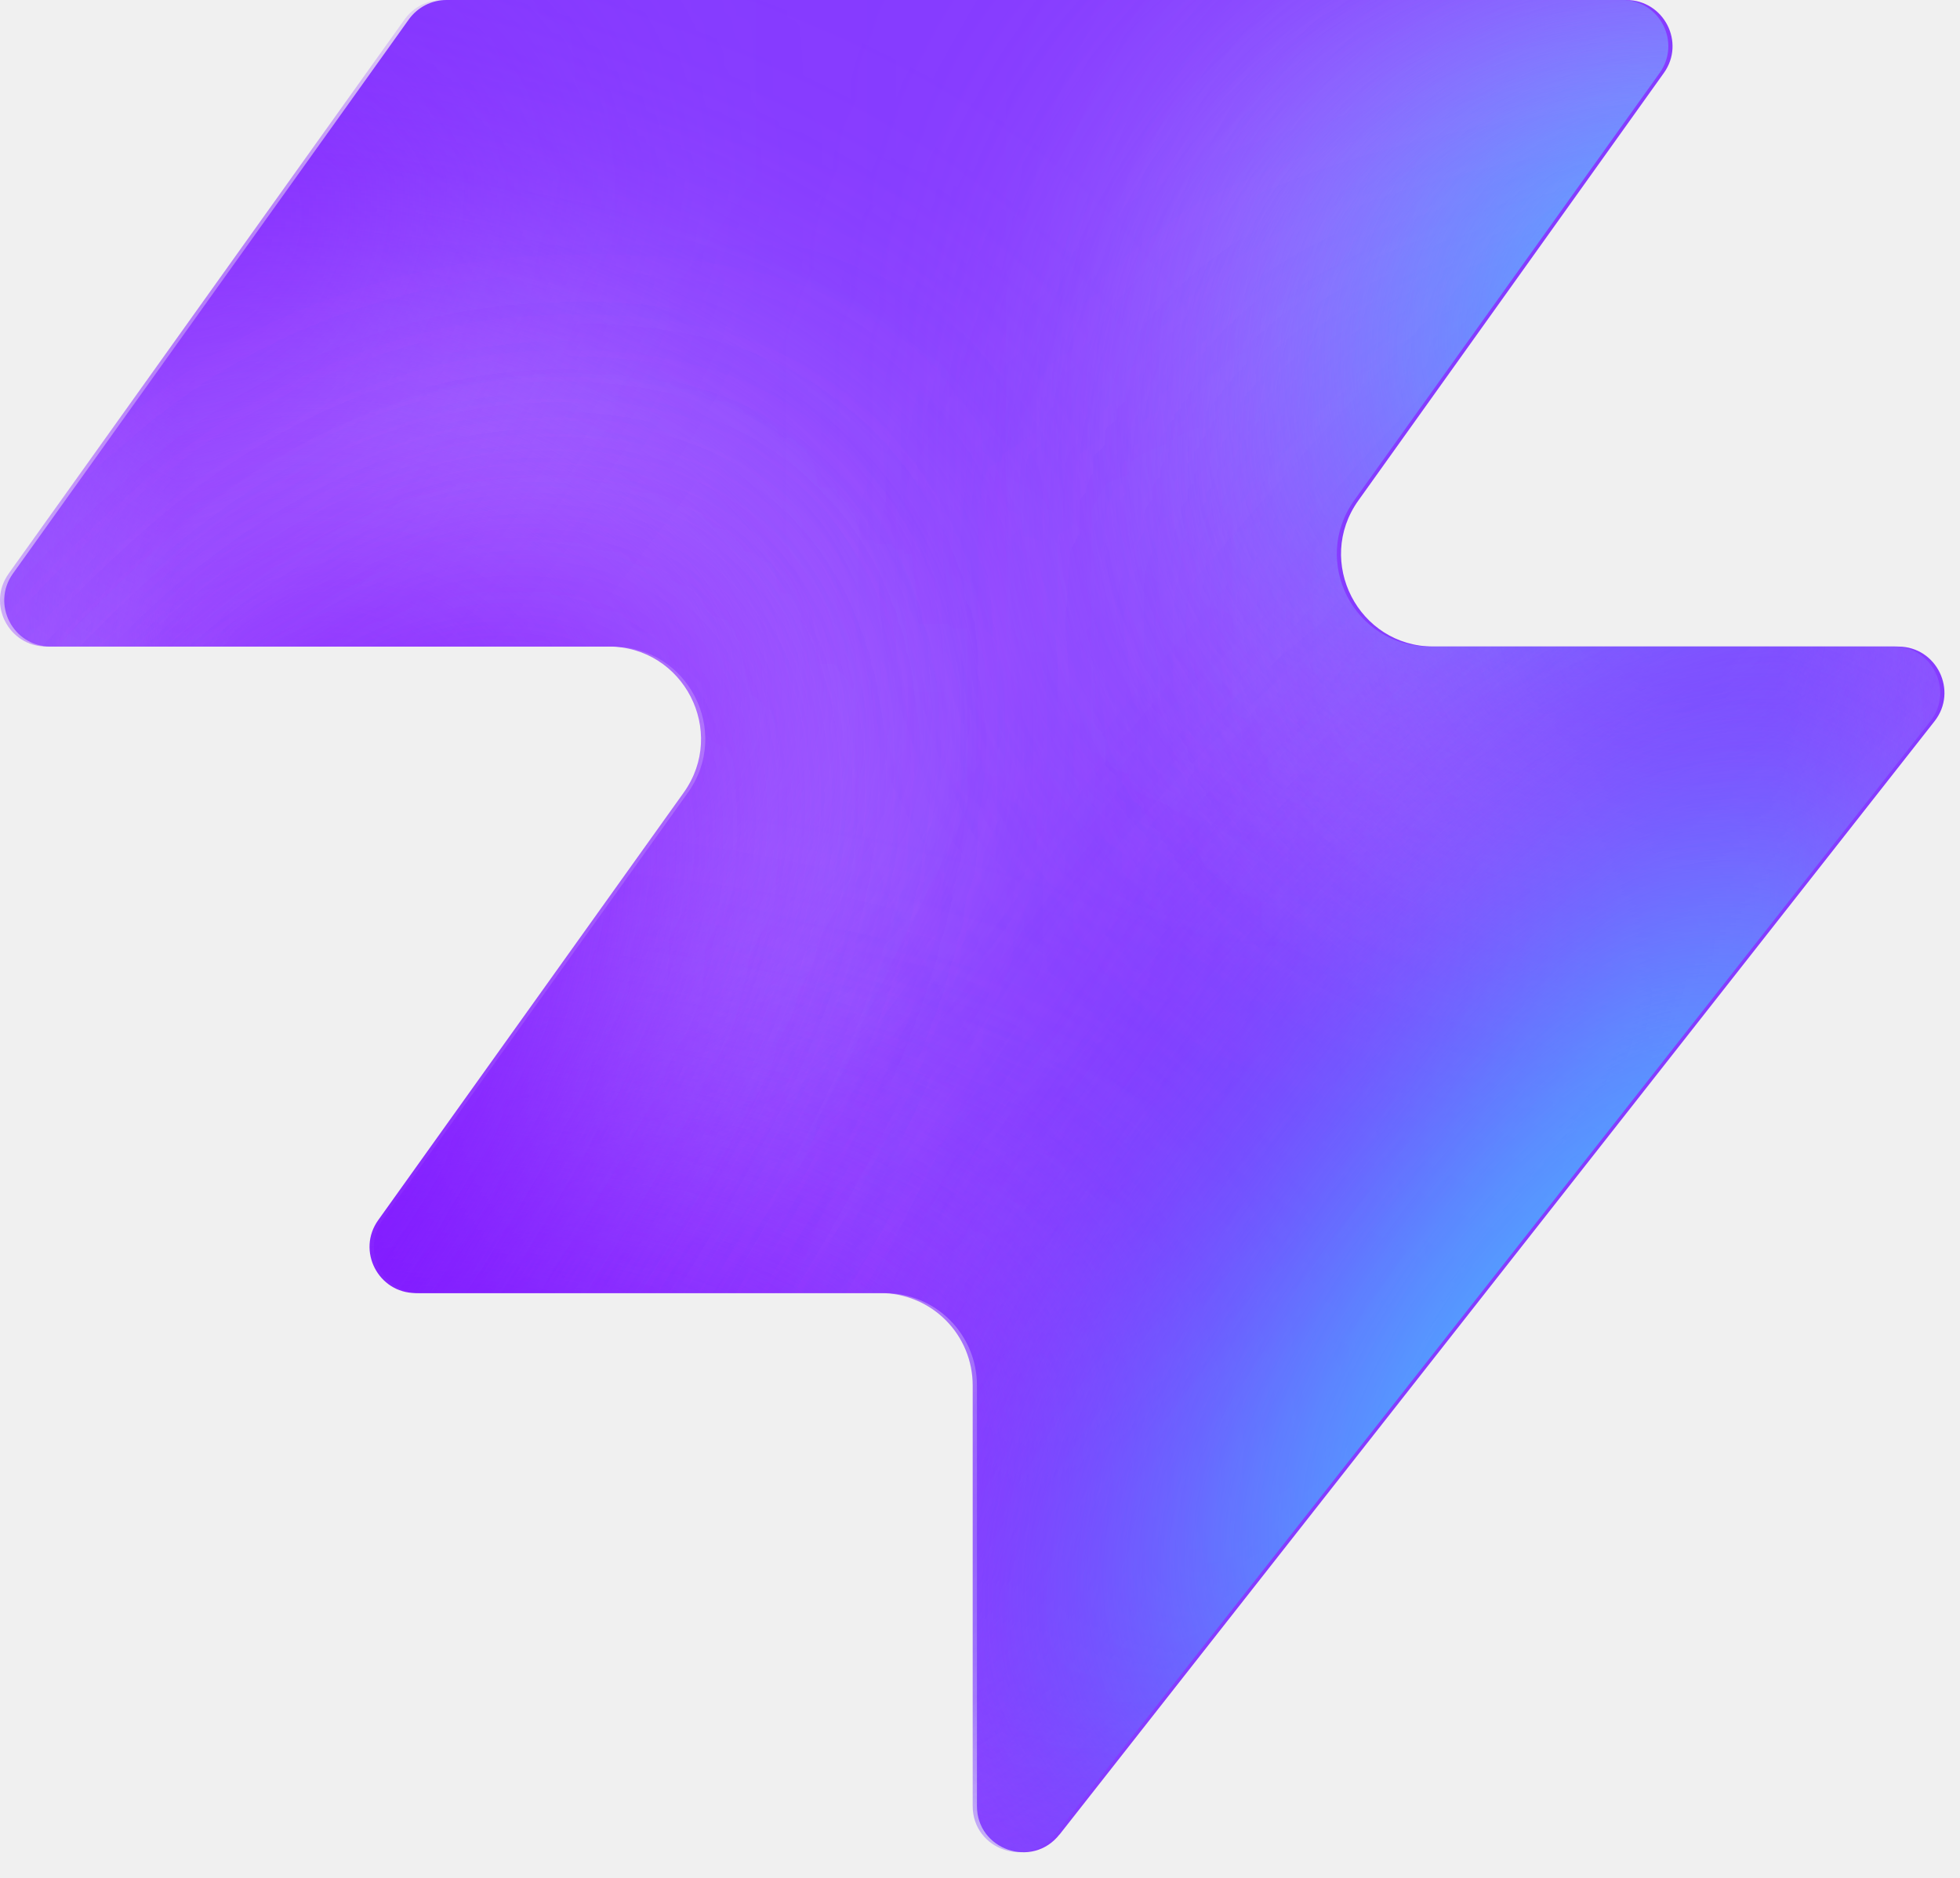
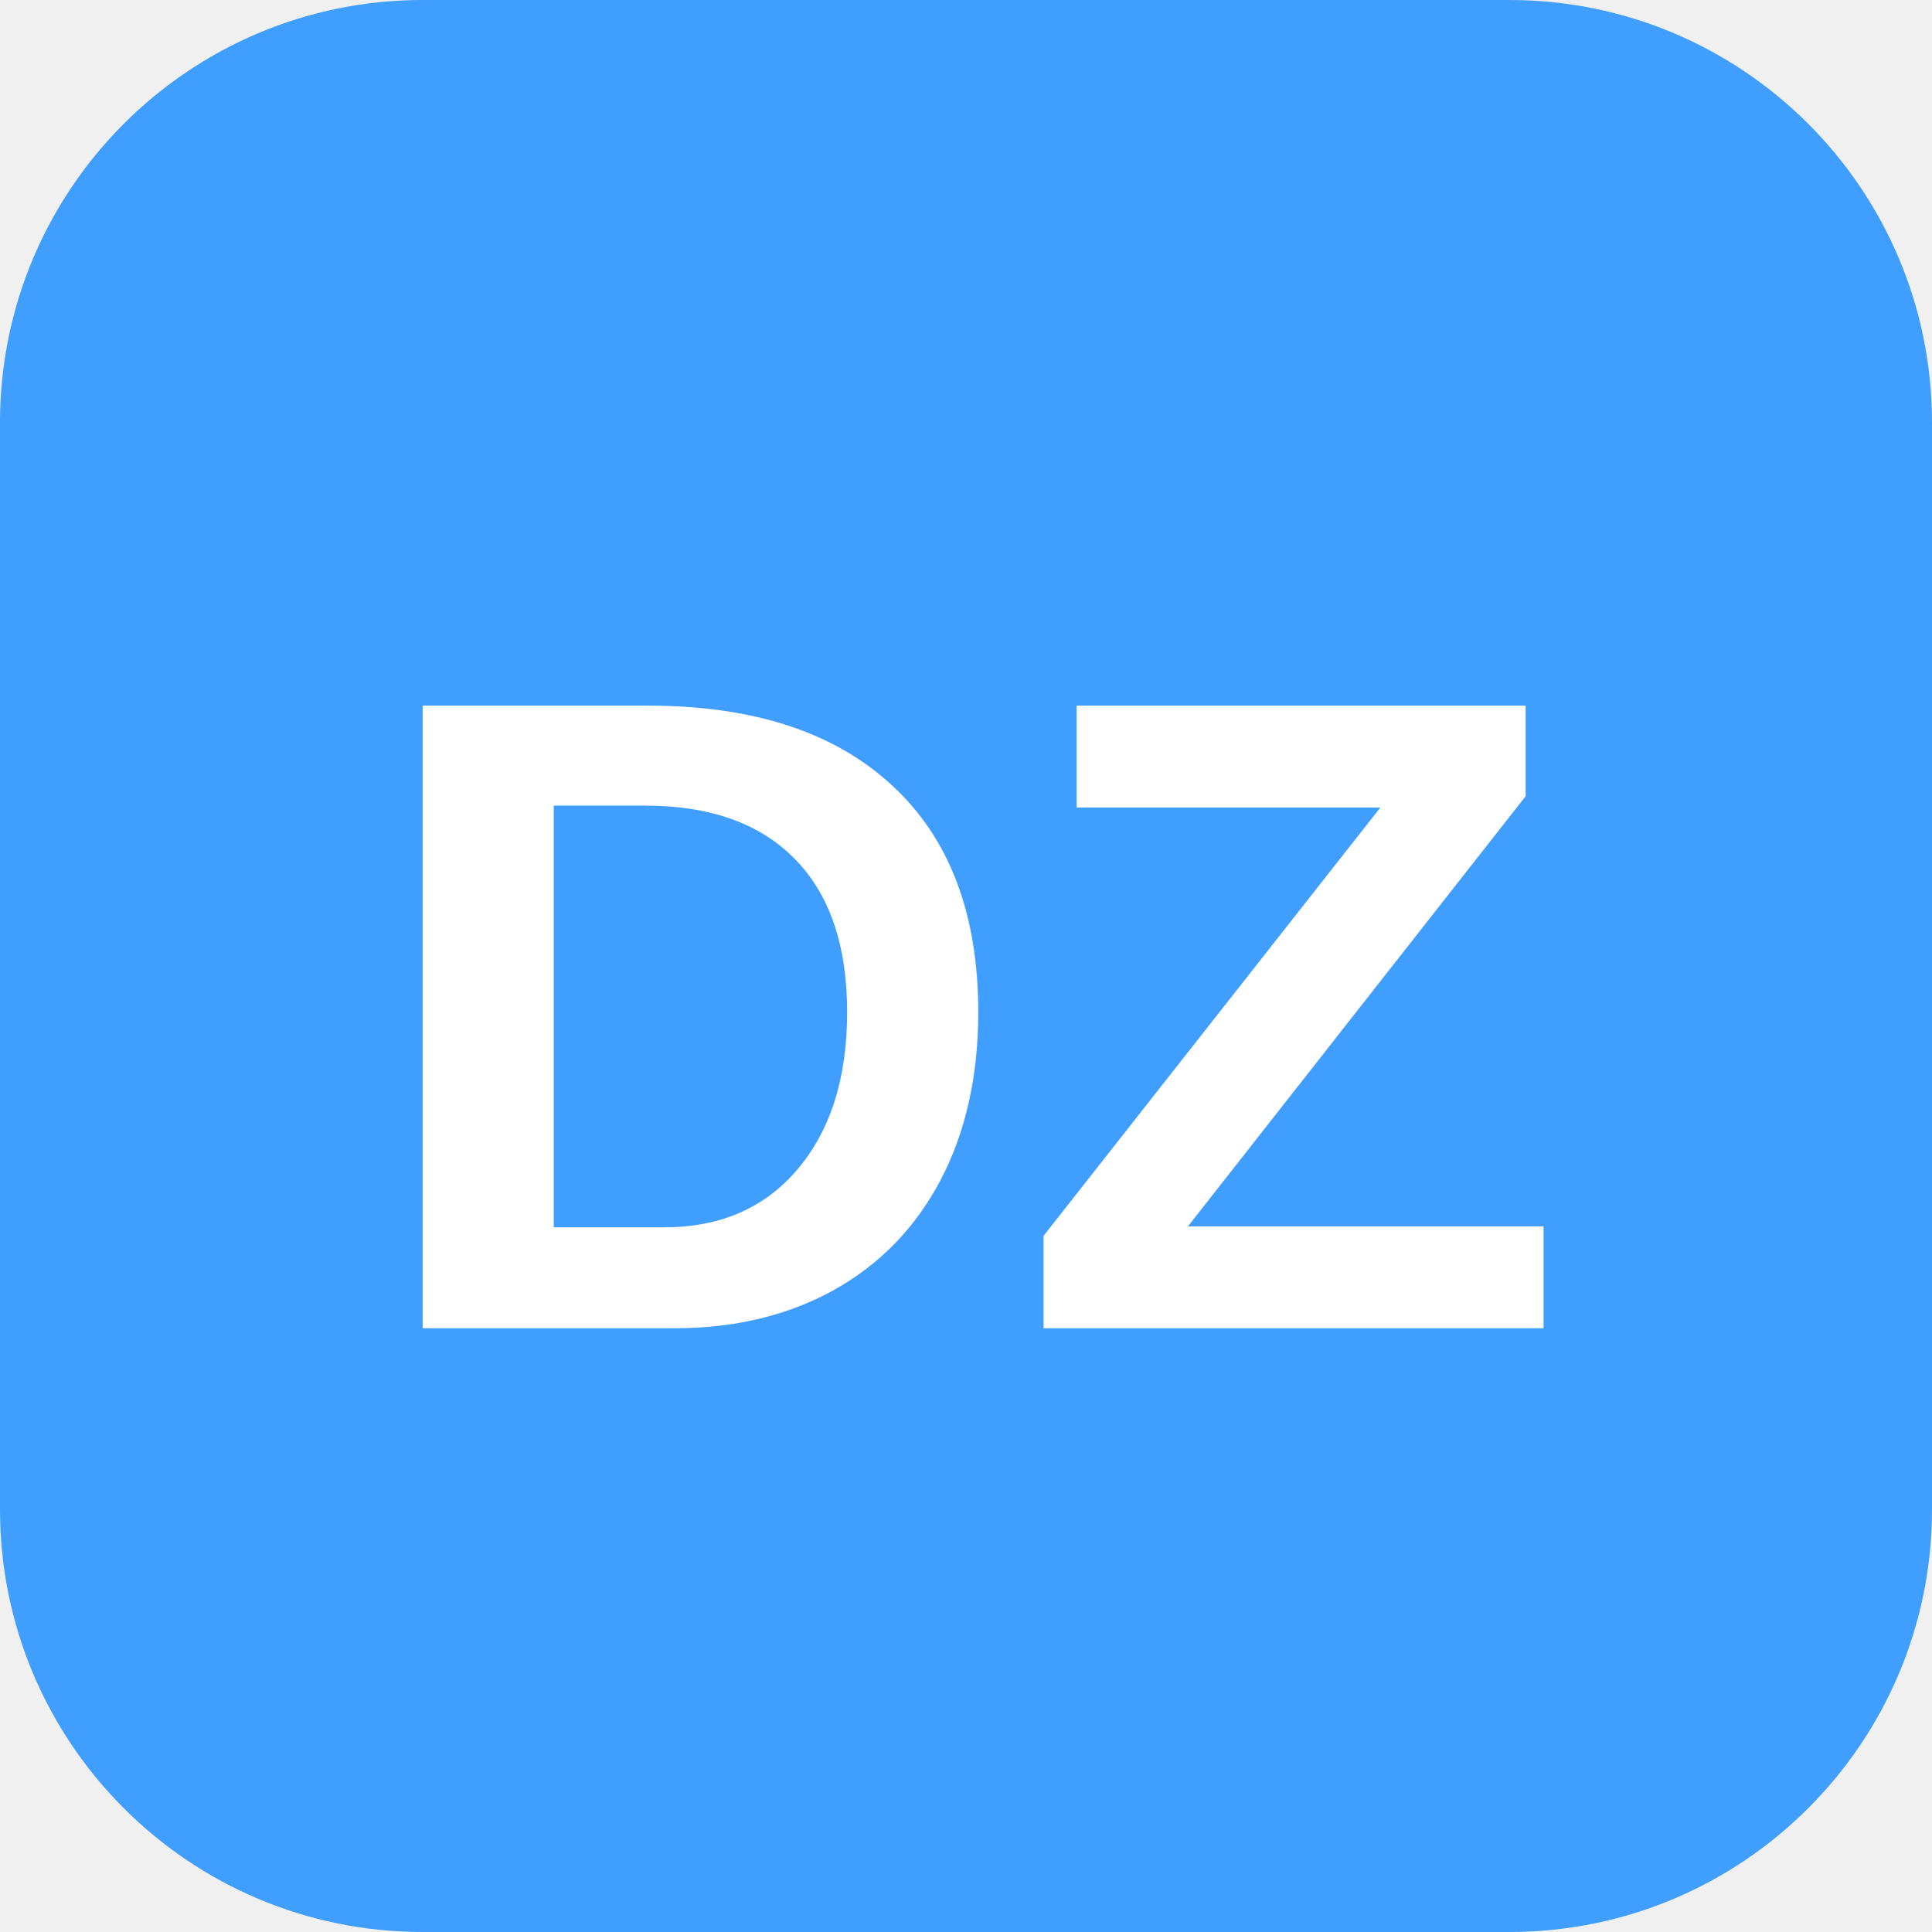
- <svg xmlns="http://www.w3.org/2000/svg" width="48" height="46" fill="none" viewBox="0 0 48 46">
-   <path fill="#863bff" d="M25.946 44.938c-.664.845-2.021.375-2.021-.698V33.937a2.26 2.26 0 0 0-2.262-2.262H10.287c-.92 0-1.456-1.04-.92-1.788l7.48-10.471c1.07-1.497 0-3.578-1.842-3.578H1.237c-.92 0-1.456-1.04-.92-1.788L10.013.474c.214-.297.556-.474.92-.474h28.894c.92 0 1.456 1.04.92 1.788l-7.48 10.471c-1.07 1.498 0 3.579 1.842 3.579h11.377c.943 0 1.473 1.088.89 1.83L25.947 44.94z" style="fill:#863bff;fill:color(display-p3 .525 .23 1);fill-opacity:1" />
-   <mask id="a" width="48" height="46" x="0" y="0" maskUnits="userSpaceOnUse" style="mask-type:alpha">
-     <path fill="#000" d="M25.842 44.938c-.664.844-2.021.375-2.021-.698V33.937a2.26 2.26 0 0 0-2.262-2.262H10.183c-.92 0-1.456-1.04-.92-1.788l7.48-10.471c1.07-1.498 0-3.579-1.842-3.579H1.133c-.92 0-1.456-1.04-.92-1.787L9.91.473c.214-.297.556-.474.92-.474h28.894c.92 0 1.456 1.04.92 1.788l-7.48 10.471c-1.07 1.498 0 3.578 1.842 3.578h11.377c.943 0 1.473 1.088.89 1.832L25.843 44.94z" style="fill:#000;fill-opacity:1" />
-   </mask>
-   <g mask="url(#a)">
-     <g filter="url(#b)">
-       <ellipse cx="5.508" cy="14.704" fill="#ede6ff" rx="5.508" ry="14.704" style="fill:#ede6ff;fill:color(display-p3 .927 .903 1);fill-opacity:1" transform="matrix(.00324 1 1 -.00324 -4.47 31.516)" />
-     </g>
-     <g filter="url(#c)">
-       <ellipse cx="10.399" cy="29.851" fill="#ede6ff" rx="10.399" ry="29.851" style="fill:#ede6ff;fill:color(display-p3 .927 .903 1);fill-opacity:1" transform="matrix(.00324 1 1 -.00324 -39.328 7.883)" />
-     </g>
-     <g filter="url(#d)">
-       <ellipse cx="5.508" cy="30.487" fill="#7e14ff" rx="5.508" ry="30.487" style="fill:#7e14ff;fill:color(display-p3 .492 .077 1);fill-opacity:1" transform="rotate(89.814 -25.913 -14.639)scale(1 -1)" />
-     </g>
-     <g filter="url(#e)">
-       <ellipse cx="5.508" cy="30.599" fill="#7e14ff" rx="5.508" ry="30.599" style="fill:#7e14ff;fill:color(display-p3 .492 .077 1);fill-opacity:1" transform="rotate(89.814 -32.644 -3.334)scale(1 -1)" />
-     </g>
-     <g filter="url(#f)">
-       <ellipse cx="5.508" cy="30.599" fill="#7e14ff" rx="5.508" ry="30.599" style="fill:#7e14ff;fill:color(display-p3 .492 .077 1);fill-opacity:1" transform="matrix(.00324 1 1 -.00324 -34.34 30.47)" />
-     </g>
-     <g filter="url(#g)">
-       <ellipse cx="14.072" cy="22.078" fill="#ede6ff" rx="14.072" ry="22.078" style="fill:#ede6ff;fill:color(display-p3 .927 .903 1);fill-opacity:1" transform="rotate(93.35 24.506 48.493)scale(-1 1)" />
-     </g>
-     <g filter="url(#h)">
-       <ellipse cx="3.47" cy="21.501" fill="#7e14ff" rx="3.47" ry="21.501" style="fill:#7e14ff;fill:color(display-p3 .492 .077 1);fill-opacity:1" transform="rotate(89.009 28.708 47.59)scale(-1 1)" />
-     </g>
-     <g filter="url(#i)">
-       <ellipse cx="3.47" cy="21.501" fill="#7e14ff" rx="3.47" ry="21.501" style="fill:#7e14ff;fill:color(display-p3 .492 .077 1);fill-opacity:1" transform="rotate(89.009 28.708 47.59)scale(-1 1)" />
-     </g>
-     <g filter="url(#j)">
-       <ellipse cx=".387" cy="8.972" fill="#7e14ff" rx="4.407" ry="29.108" style="fill:#7e14ff;fill:color(display-p3 .492 .077 1);fill-opacity:1" transform="rotate(39.51 .387 8.972)" />
-     </g>
-     <g filter="url(#k)">
-       <ellipse cx="47.523" cy="-6.092" fill="#7e14ff" rx="4.407" ry="29.108" style="fill:#7e14ff;fill:color(display-p3 .492 .077 1);fill-opacity:1" transform="rotate(37.892 47.523 -6.092)" />
-     </g>
-     <g filter="url(#l)">
-       <ellipse cx="41.412" cy="6.333" fill="#47bfff" rx="5.971" ry="9.665" style="fill:#47bfff;fill:color(display-p3 .28 .748 1);fill-opacity:1" transform="rotate(37.892 41.412 6.333)" />
-     </g>
-     <g filter="url(#m)">
-       <ellipse cx="-1.879" cy="38.332" fill="#7e14ff" rx="4.407" ry="29.108" style="fill:#7e14ff;fill:color(display-p3 .492 .077 1);fill-opacity:1" transform="rotate(37.892 -1.88 38.332)" />
-     </g>
-     <g filter="url(#n)">
-       <ellipse cx="-1.879" cy="38.332" fill="#7e14ff" rx="4.407" ry="29.108" style="fill:#7e14ff;fill:color(display-p3 .492 .077 1);fill-opacity:1" transform="rotate(37.892 -1.88 38.332)" />
-     </g>
-     <g filter="url(#o)">
-       <ellipse cx="35.651" cy="29.907" fill="#7e14ff" rx="4.407" ry="29.108" style="fill:#7e14ff;fill:color(display-p3 .492 .077 1);fill-opacity:1" transform="rotate(37.892 35.651 29.907)" />
-     </g>
-     <g filter="url(#p)">
-       <ellipse cx="38.418" cy="32.4" fill="#47bfff" rx="5.971" ry="15.297" style="fill:#47bfff;fill:color(display-p3 .28 .748 1);fill-opacity:1" transform="rotate(37.892 38.418 32.4)" />
-     </g>
-   </g>
-   <defs>
-     <filter id="b" width="60.045" height="41.654" x="-19.77" y="16.149" color-interpolation-filters="sRGB" filterUnits="userSpaceOnUse">
-       <feFlood flood-opacity="0" result="BackgroundImageFix" />
-       <feBlend in="SourceGraphic" in2="BackgroundImageFix" result="shape" />
-       <feGaussianBlur result="effect1_foregroundBlur_2002_17158" stdDeviation="7.659" />
-     </filter>
-     <filter id="c" width="90.34" height="51.437" x="-54.613" y="-7.533" color-interpolation-filters="sRGB" filterUnits="userSpaceOnUse">
-       <feFlood flood-opacity="0" result="BackgroundImageFix" />
-       <feBlend in="SourceGraphic" in2="BackgroundImageFix" result="shape" />
-       <feGaussianBlur result="effect1_foregroundBlur_2002_17158" stdDeviation="7.659" />
-     </filter>
-     <filter id="d" width="79.355" height="29.4" x="-49.64" y="2.03" color-interpolation-filters="sRGB" filterUnits="userSpaceOnUse">
-       <feFlood flood-opacity="0" result="BackgroundImageFix" />
-       <feBlend in="SourceGraphic" in2="BackgroundImageFix" result="shape" />
-       <feGaussianBlur result="effect1_foregroundBlur_2002_17158" stdDeviation="4.596" />
-     </filter>
-     <filter id="e" width="79.579" height="29.4" x="-45.045" y="20.029" color-interpolation-filters="sRGB" filterUnits="userSpaceOnUse">
-       <feFlood flood-opacity="0" result="BackgroundImageFix" />
-       <feBlend in="SourceGraphic" in2="BackgroundImageFix" result="shape" />
-       <feGaussianBlur result="effect1_foregroundBlur_2002_17158" stdDeviation="4.596" />
-     </filter>
-     <filter id="f" width="79.579" height="29.4" x="-43.513" y="21.178" color-interpolation-filters="sRGB" filterUnits="userSpaceOnUse">
-       <feFlood flood-opacity="0" result="BackgroundImageFix" />
-       <feBlend in="SourceGraphic" in2="BackgroundImageFix" result="shape" />
-       <feGaussianBlur result="effect1_foregroundBlur_2002_17158" stdDeviation="4.596" />
-     </filter>
-     <filter id="g" width="74.749" height="58.852" x="15.756" y="-17.901" color-interpolation-filters="sRGB" filterUnits="userSpaceOnUse">
-       <feFlood flood-opacity="0" result="BackgroundImageFix" />
-       <feBlend in="SourceGraphic" in2="BackgroundImageFix" result="shape" />
-       <feGaussianBlur result="effect1_foregroundBlur_2002_17158" stdDeviation="7.659" />
-     </filter>
-     <filter id="h" width="61.377" height="25.362" x="23.548" y="2.284" color-interpolation-filters="sRGB" filterUnits="userSpaceOnUse">
-       <feFlood flood-opacity="0" result="BackgroundImageFix" />
-       <feBlend in="SourceGraphic" in2="BackgroundImageFix" result="shape" />
-       <feGaussianBlur result="effect1_foregroundBlur_2002_17158" stdDeviation="4.596" />
-     </filter>
-     <filter id="i" width="61.377" height="25.362" x="23.548" y="2.284" color-interpolation-filters="sRGB" filterUnits="userSpaceOnUse">
-       <feFlood flood-opacity="0" result="BackgroundImageFix" />
-       <feBlend in="SourceGraphic" in2="BackgroundImageFix" result="shape" />
-       <feGaussianBlur result="effect1_foregroundBlur_2002_17158" stdDeviation="4.596" />
-     </filter>
-     <filter id="j" width="56.045" height="63.649" x="-27.636" y="-22.853" color-interpolation-filters="sRGB" filterUnits="userSpaceOnUse">
-       <feFlood flood-opacity="0" result="BackgroundImageFix" />
-       <feBlend in="SourceGraphic" in2="BackgroundImageFix" result="shape" />
-       <feGaussianBlur result="effect1_foregroundBlur_2002_17158" stdDeviation="4.596" />
-     </filter>
-     <filter id="k" width="54.814" height="64.646" x="20.116" y="-38.415" color-interpolation-filters="sRGB" filterUnits="userSpaceOnUse">
-       <feFlood flood-opacity="0" result="BackgroundImageFix" />
-       <feBlend in="SourceGraphic" in2="BackgroundImageFix" result="shape" />
-       <feGaussianBlur result="effect1_foregroundBlur_2002_17158" stdDeviation="4.596" />
-     </filter>
-     <filter id="l" width="33.541" height="35.313" x="24.641" y="-11.323" color-interpolation-filters="sRGB" filterUnits="userSpaceOnUse">
-       <feFlood flood-opacity="0" result="BackgroundImageFix" />
-       <feBlend in="SourceGraphic" in2="BackgroundImageFix" result="shape" />
-       <feGaussianBlur result="effect1_foregroundBlur_2002_17158" stdDeviation="4.596" />
-     </filter>
-     <filter id="m" width="54.814" height="64.646" x="-29.286" y="6.009" color-interpolation-filters="sRGB" filterUnits="userSpaceOnUse">
-       <feFlood flood-opacity="0" result="BackgroundImageFix" />
-       <feBlend in="SourceGraphic" in2="BackgroundImageFix" result="shape" />
-       <feGaussianBlur result="effect1_foregroundBlur_2002_17158" stdDeviation="4.596" />
-     </filter>
-     <filter id="n" width="54.814" height="64.646" x="-29.286" y="6.009" color-interpolation-filters="sRGB" filterUnits="userSpaceOnUse">
-       <feFlood flood-opacity="0" result="BackgroundImageFix" />
-       <feBlend in="SourceGraphic" in2="BackgroundImageFix" result="shape" />
-       <feGaussianBlur result="effect1_foregroundBlur_2002_17158" stdDeviation="4.596" />
-     </filter>
-     <filter id="o" width="54.814" height="64.646" x="8.244" y="-2.416" color-interpolation-filters="sRGB" filterUnits="userSpaceOnUse">
-       <feFlood flood-opacity="0" result="BackgroundImageFix" />
-       <feBlend in="SourceGraphic" in2="BackgroundImageFix" result="shape" />
-       <feGaussianBlur result="effect1_foregroundBlur_2002_17158" stdDeviation="4.596" />
-     </filter>
-     <filter id="p" width="39.409" height="43.623" x="18.713" y="10.588" color-interpolation-filters="sRGB" filterUnits="userSpaceOnUse">
-       <feFlood flood-opacity="0" result="BackgroundImageFix" />
-       <feBlend in="SourceGraphic" in2="BackgroundImageFix" result="shape" />
-       <feGaussianBlur result="effect1_foregroundBlur_2002_17158" stdDeviation="4.596" />
-     </filter>
-   </defs>
+ <svg xmlns="http://www.w3.org/2000/svg" width="32" height="32" viewBox="0 0 32 32">
+   <rect width="32" height="32" rx="7" fill="#409eff" />
+   <text x="16" y="22" font-family="Arial,sans-serif" font-size="15" font-weight="700" fill="#fff" text-anchor="middle">DZ</text>
</svg>
